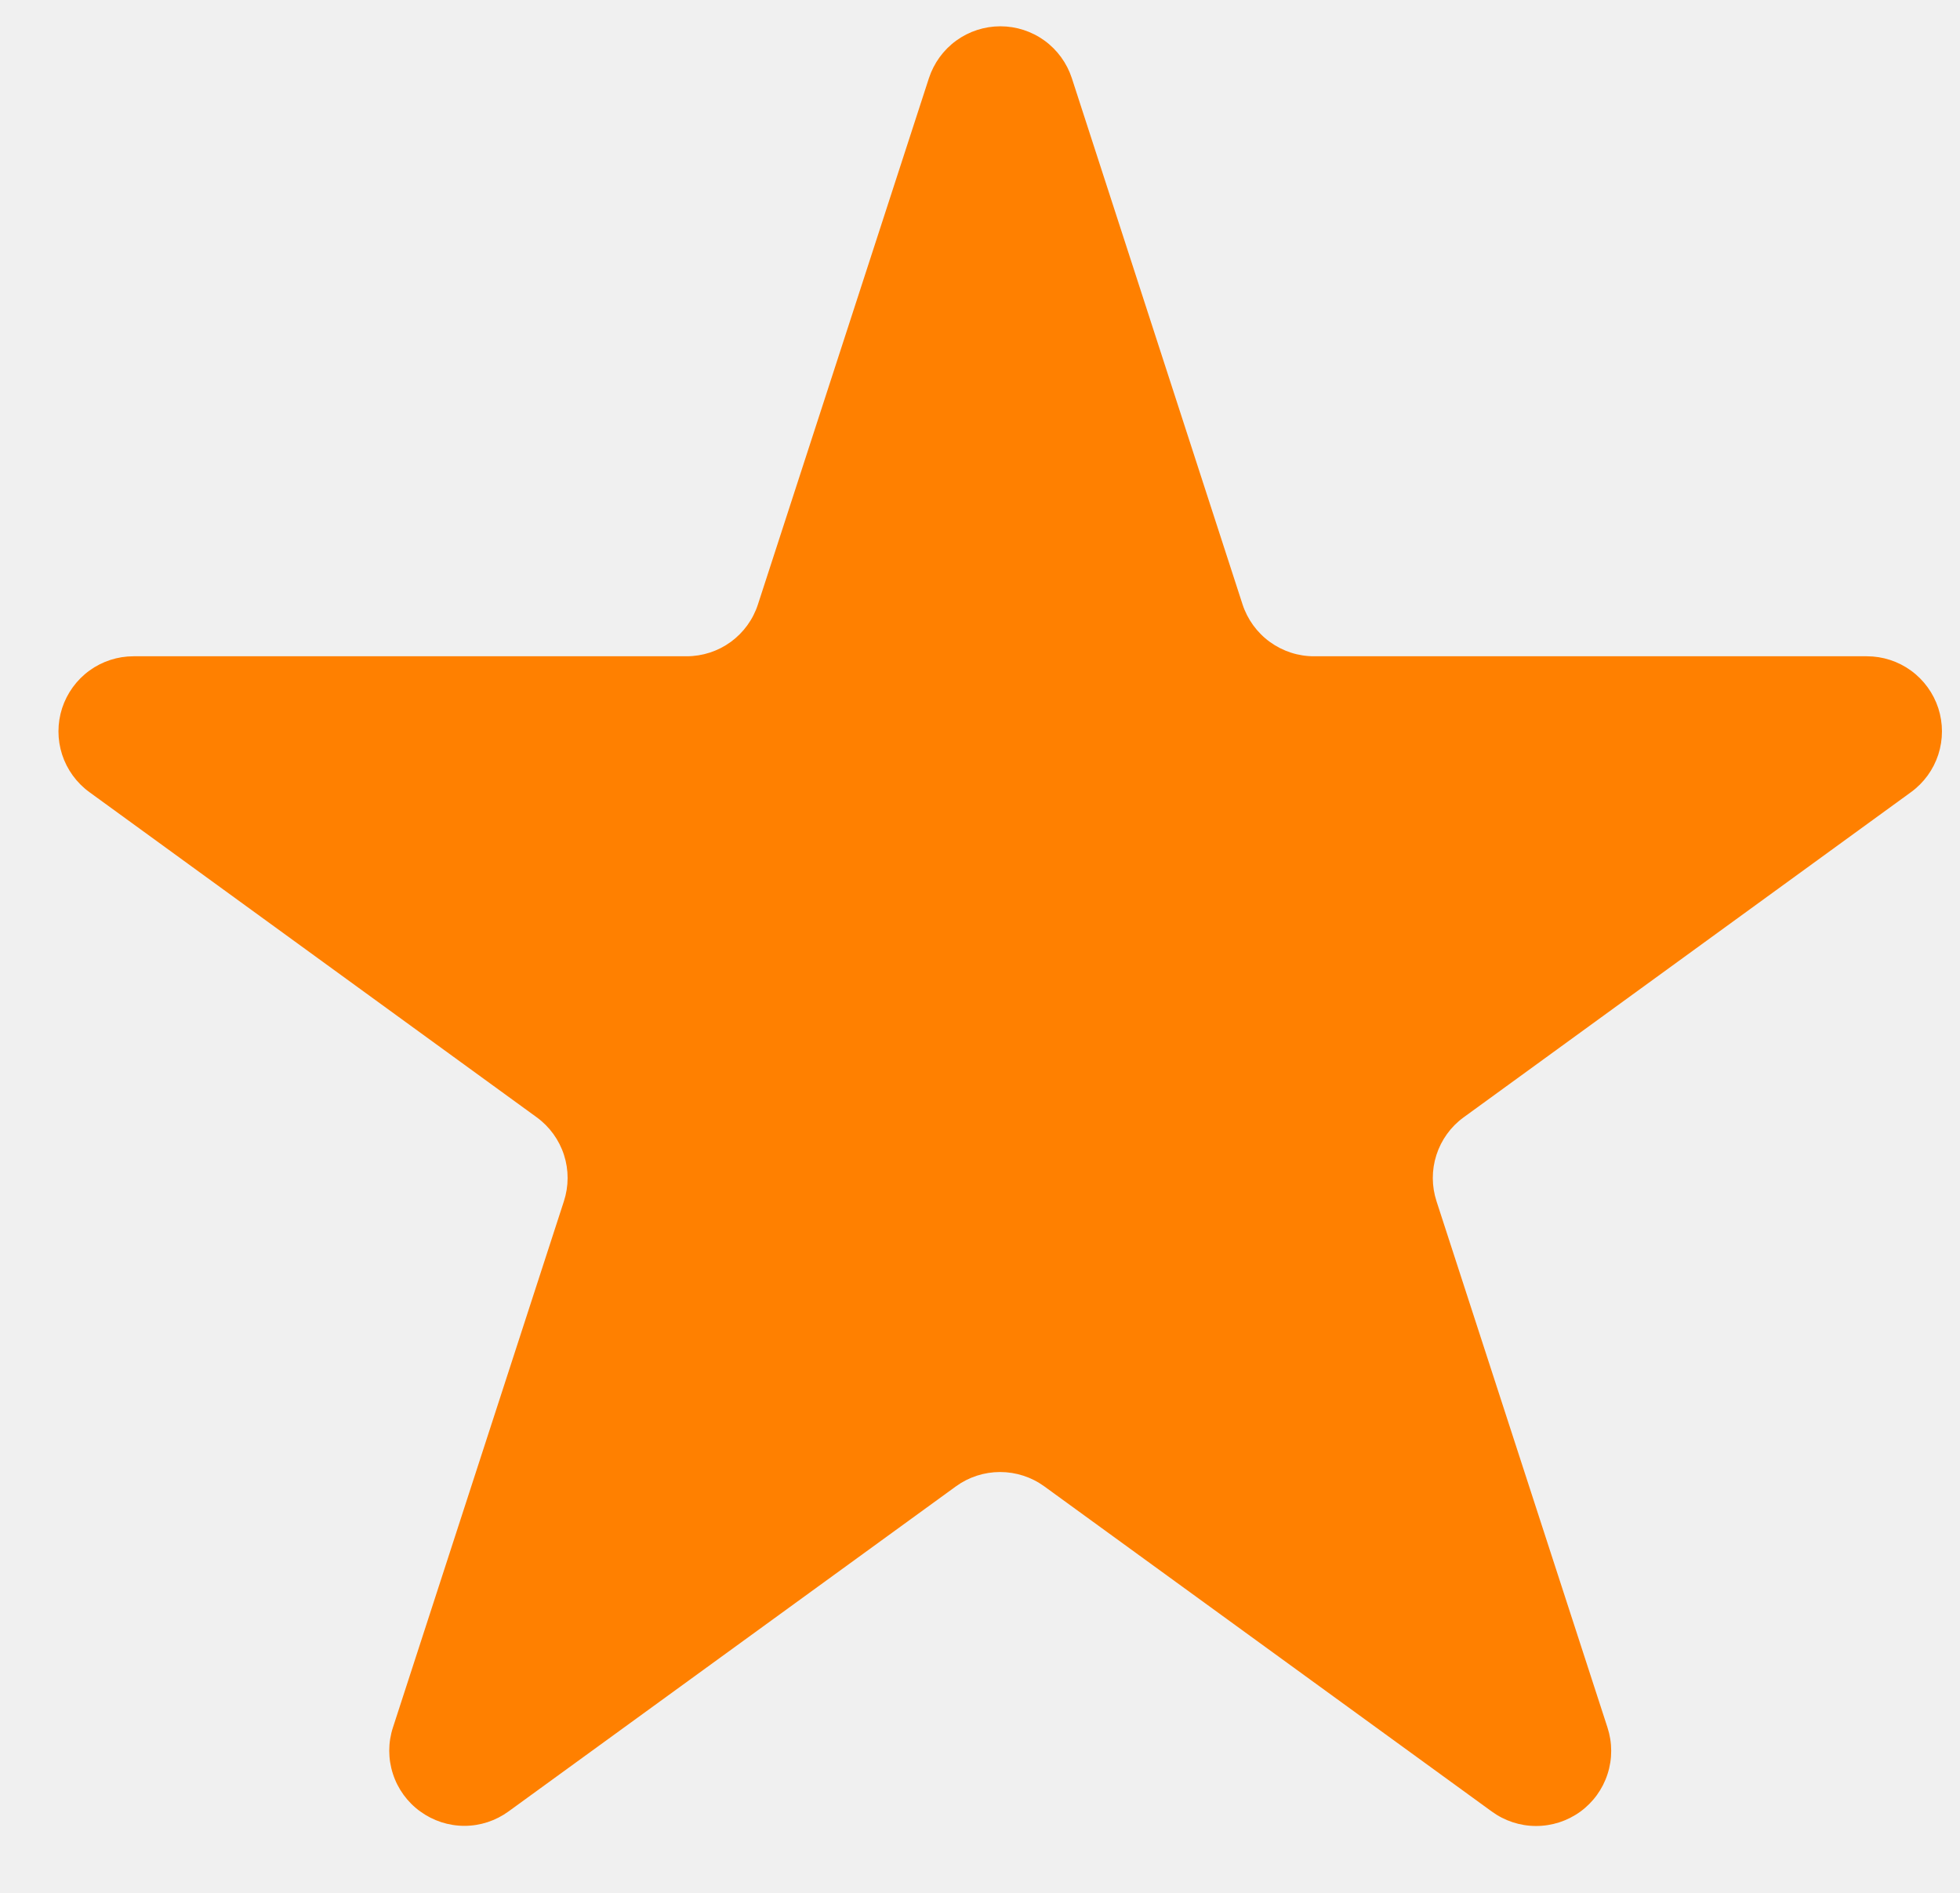
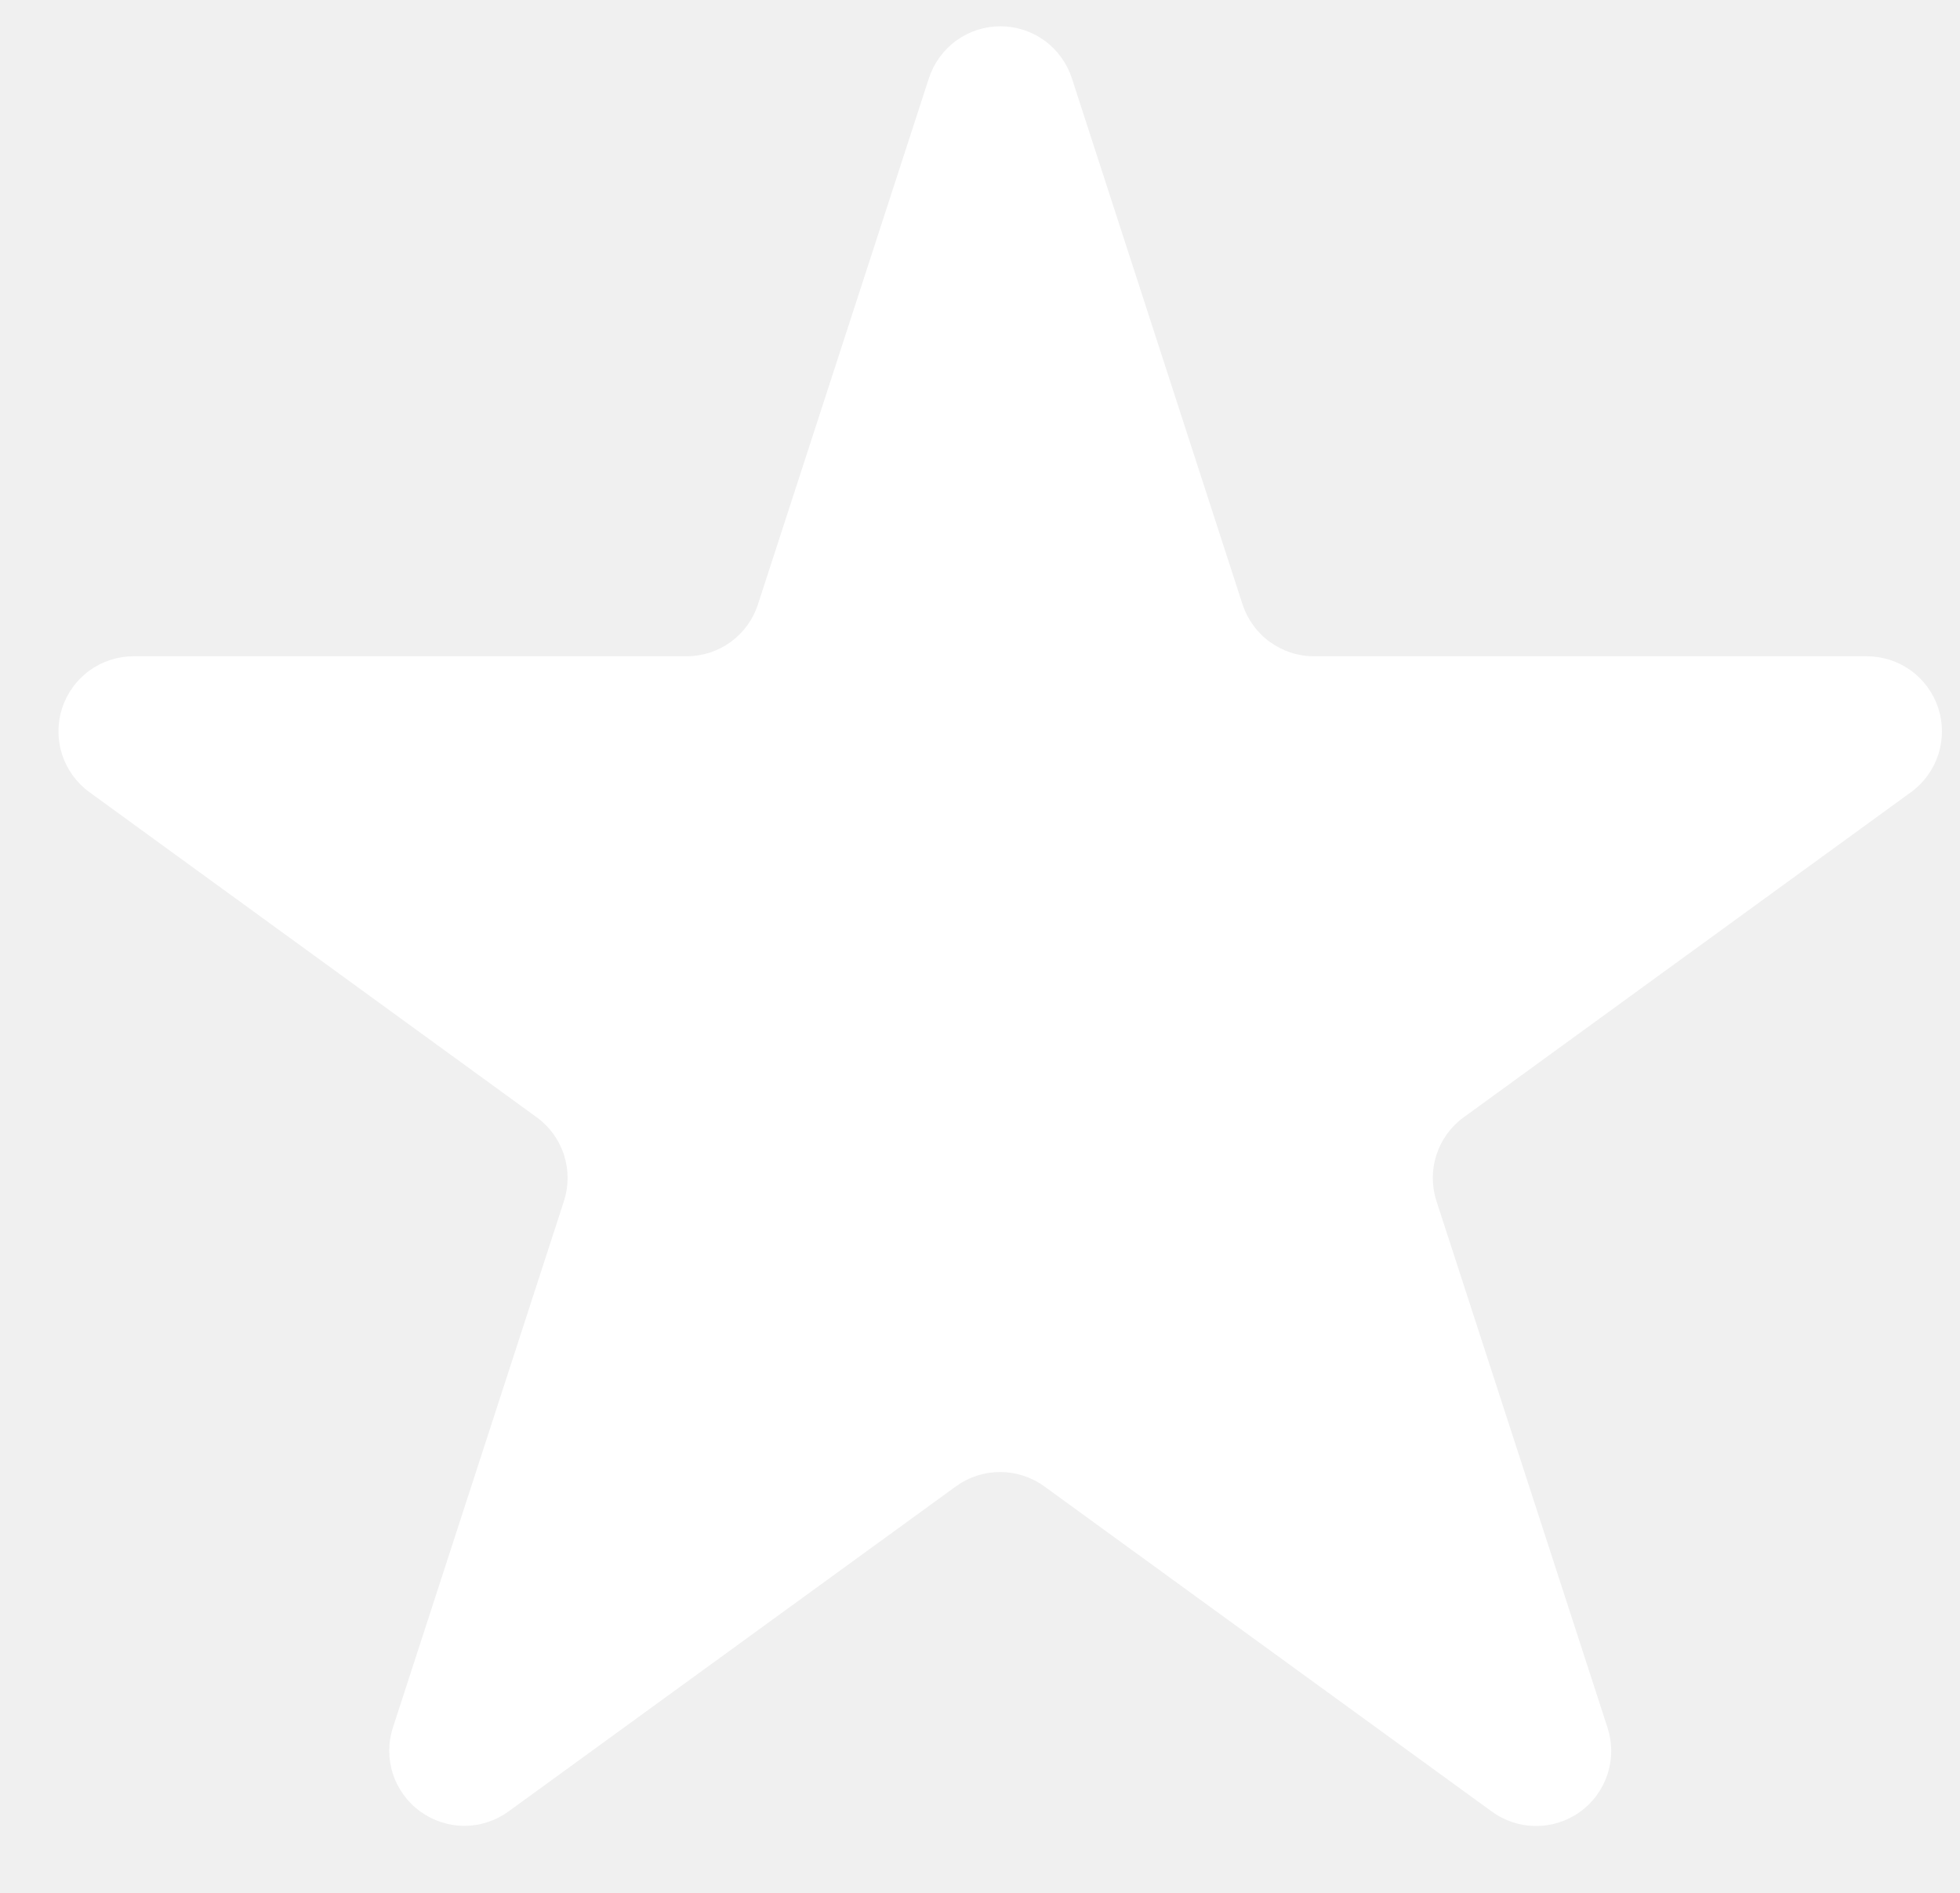
- <svg xmlns="http://www.w3.org/2000/svg" width="29" height="28" viewBox="0 0 29 28" fill="none">
-   <path d="M27.627 9.708H19.445C19.209 9.709 18.98 9.634 18.789 9.496C18.599 9.358 18.457 9.163 18.384 8.939L15.859 1.157C15.786 0.934 15.645 0.739 15.455 0.601C15.265 0.463 15.036 0.389 14.802 0.389C14.567 0.389 14.338 0.463 14.148 0.601C13.958 0.739 13.817 0.934 13.744 1.157L11.215 8.939C11.143 9.163 11.002 9.357 10.812 9.496C10.622 9.634 10.393 9.708 10.158 9.708H1.976C1.741 9.708 1.513 9.782 1.323 9.92C1.133 10.058 0.992 10.253 0.919 10.476C0.847 10.699 0.847 10.939 0.919 11.162C0.992 11.386 1.133 11.58 1.323 11.718L7.943 16.529C8.132 16.667 8.273 16.862 8.345 17.085C8.417 17.308 8.416 17.548 8.343 17.771L5.814 25.554C5.741 25.777 5.741 26.018 5.814 26.241C5.886 26.464 6.028 26.659 6.218 26.796C6.408 26.934 6.636 27.009 6.871 27.009C7.106 27.009 7.334 26.934 7.524 26.796L14.144 21.987C14.334 21.849 14.563 21.775 14.797 21.775C15.032 21.775 15.261 21.849 15.451 21.987L22.071 26.796C22.261 26.935 22.49 27.011 22.725 27.011C22.96 27.012 23.19 26.938 23.381 26.8C23.571 26.662 23.713 26.467 23.785 26.243C23.858 26.019 23.857 25.778 23.784 25.554L21.255 17.771C21.182 17.548 21.181 17.308 21.253 17.085C21.325 16.862 21.465 16.667 21.655 16.529L28.275 11.718C28.465 11.58 28.606 11.386 28.679 11.162C28.751 10.939 28.751 10.699 28.679 10.476C28.606 10.253 28.465 10.058 28.275 9.92C28.085 9.782 27.857 9.708 27.622 9.708" fill="#FF8000" />
+ <svg xmlns="http://www.w3.org/2000/svg" width="29" height="28" viewBox="0 0 29 28" fill="#ffffff">
+   <path d="M27.627 9.708H19.445C19.209 9.709 18.98 9.634 18.789 9.496C18.599 9.358 18.457 9.163 18.384 8.939L15.859 1.157C15.786 0.934 15.645 0.739 15.455 0.601C15.265 0.463 15.036 0.389 14.802 0.389C14.567 0.389 14.338 0.463 14.148 0.601C13.958 0.739 13.817 0.934 13.744 1.157L11.215 8.939C11.143 9.163 11.002 9.357 10.812 9.496C10.622 9.634 10.393 9.708 10.158 9.708H1.976C1.741 9.708 1.513 9.782 1.323 9.92C1.133 10.058 0.992 10.253 0.919 10.476C0.847 10.699 0.847 10.939 0.919 11.162C0.992 11.386 1.133 11.58 1.323 11.718L7.943 16.529C8.132 16.667 8.273 16.862 8.345 17.085C8.417 17.308 8.416 17.548 8.343 17.771L5.814 25.554C5.741 25.777 5.741 26.018 5.814 26.241C5.886 26.464 6.028 26.659 6.218 26.796C6.408 26.934 6.636 27.009 6.871 27.009C7.106 27.009 7.334 26.934 7.524 26.796L14.144 21.987C14.334 21.849 14.563 21.775 14.797 21.775C15.032 21.775 15.261 21.849 15.451 21.987L22.071 26.796C22.261 26.935 22.49 27.011 22.725 27.011C22.96 27.012 23.19 26.938 23.381 26.8C23.571 26.662 23.713 26.467 23.785 26.243C23.858 26.019 23.857 25.778 23.784 25.554L21.255 17.771C21.182 17.548 21.181 17.308 21.253 17.085C21.325 16.862 21.465 16.667 21.655 16.529L28.275 11.718C28.465 11.58 28.606 11.386 28.679 11.162C28.751 10.939 28.751 10.699 28.679 10.476C28.606 10.253 28.465 10.058 28.275 9.92C28.085 9.782 27.857 9.708 27.622 9.708" fill="#ffffff" />
</svg>
